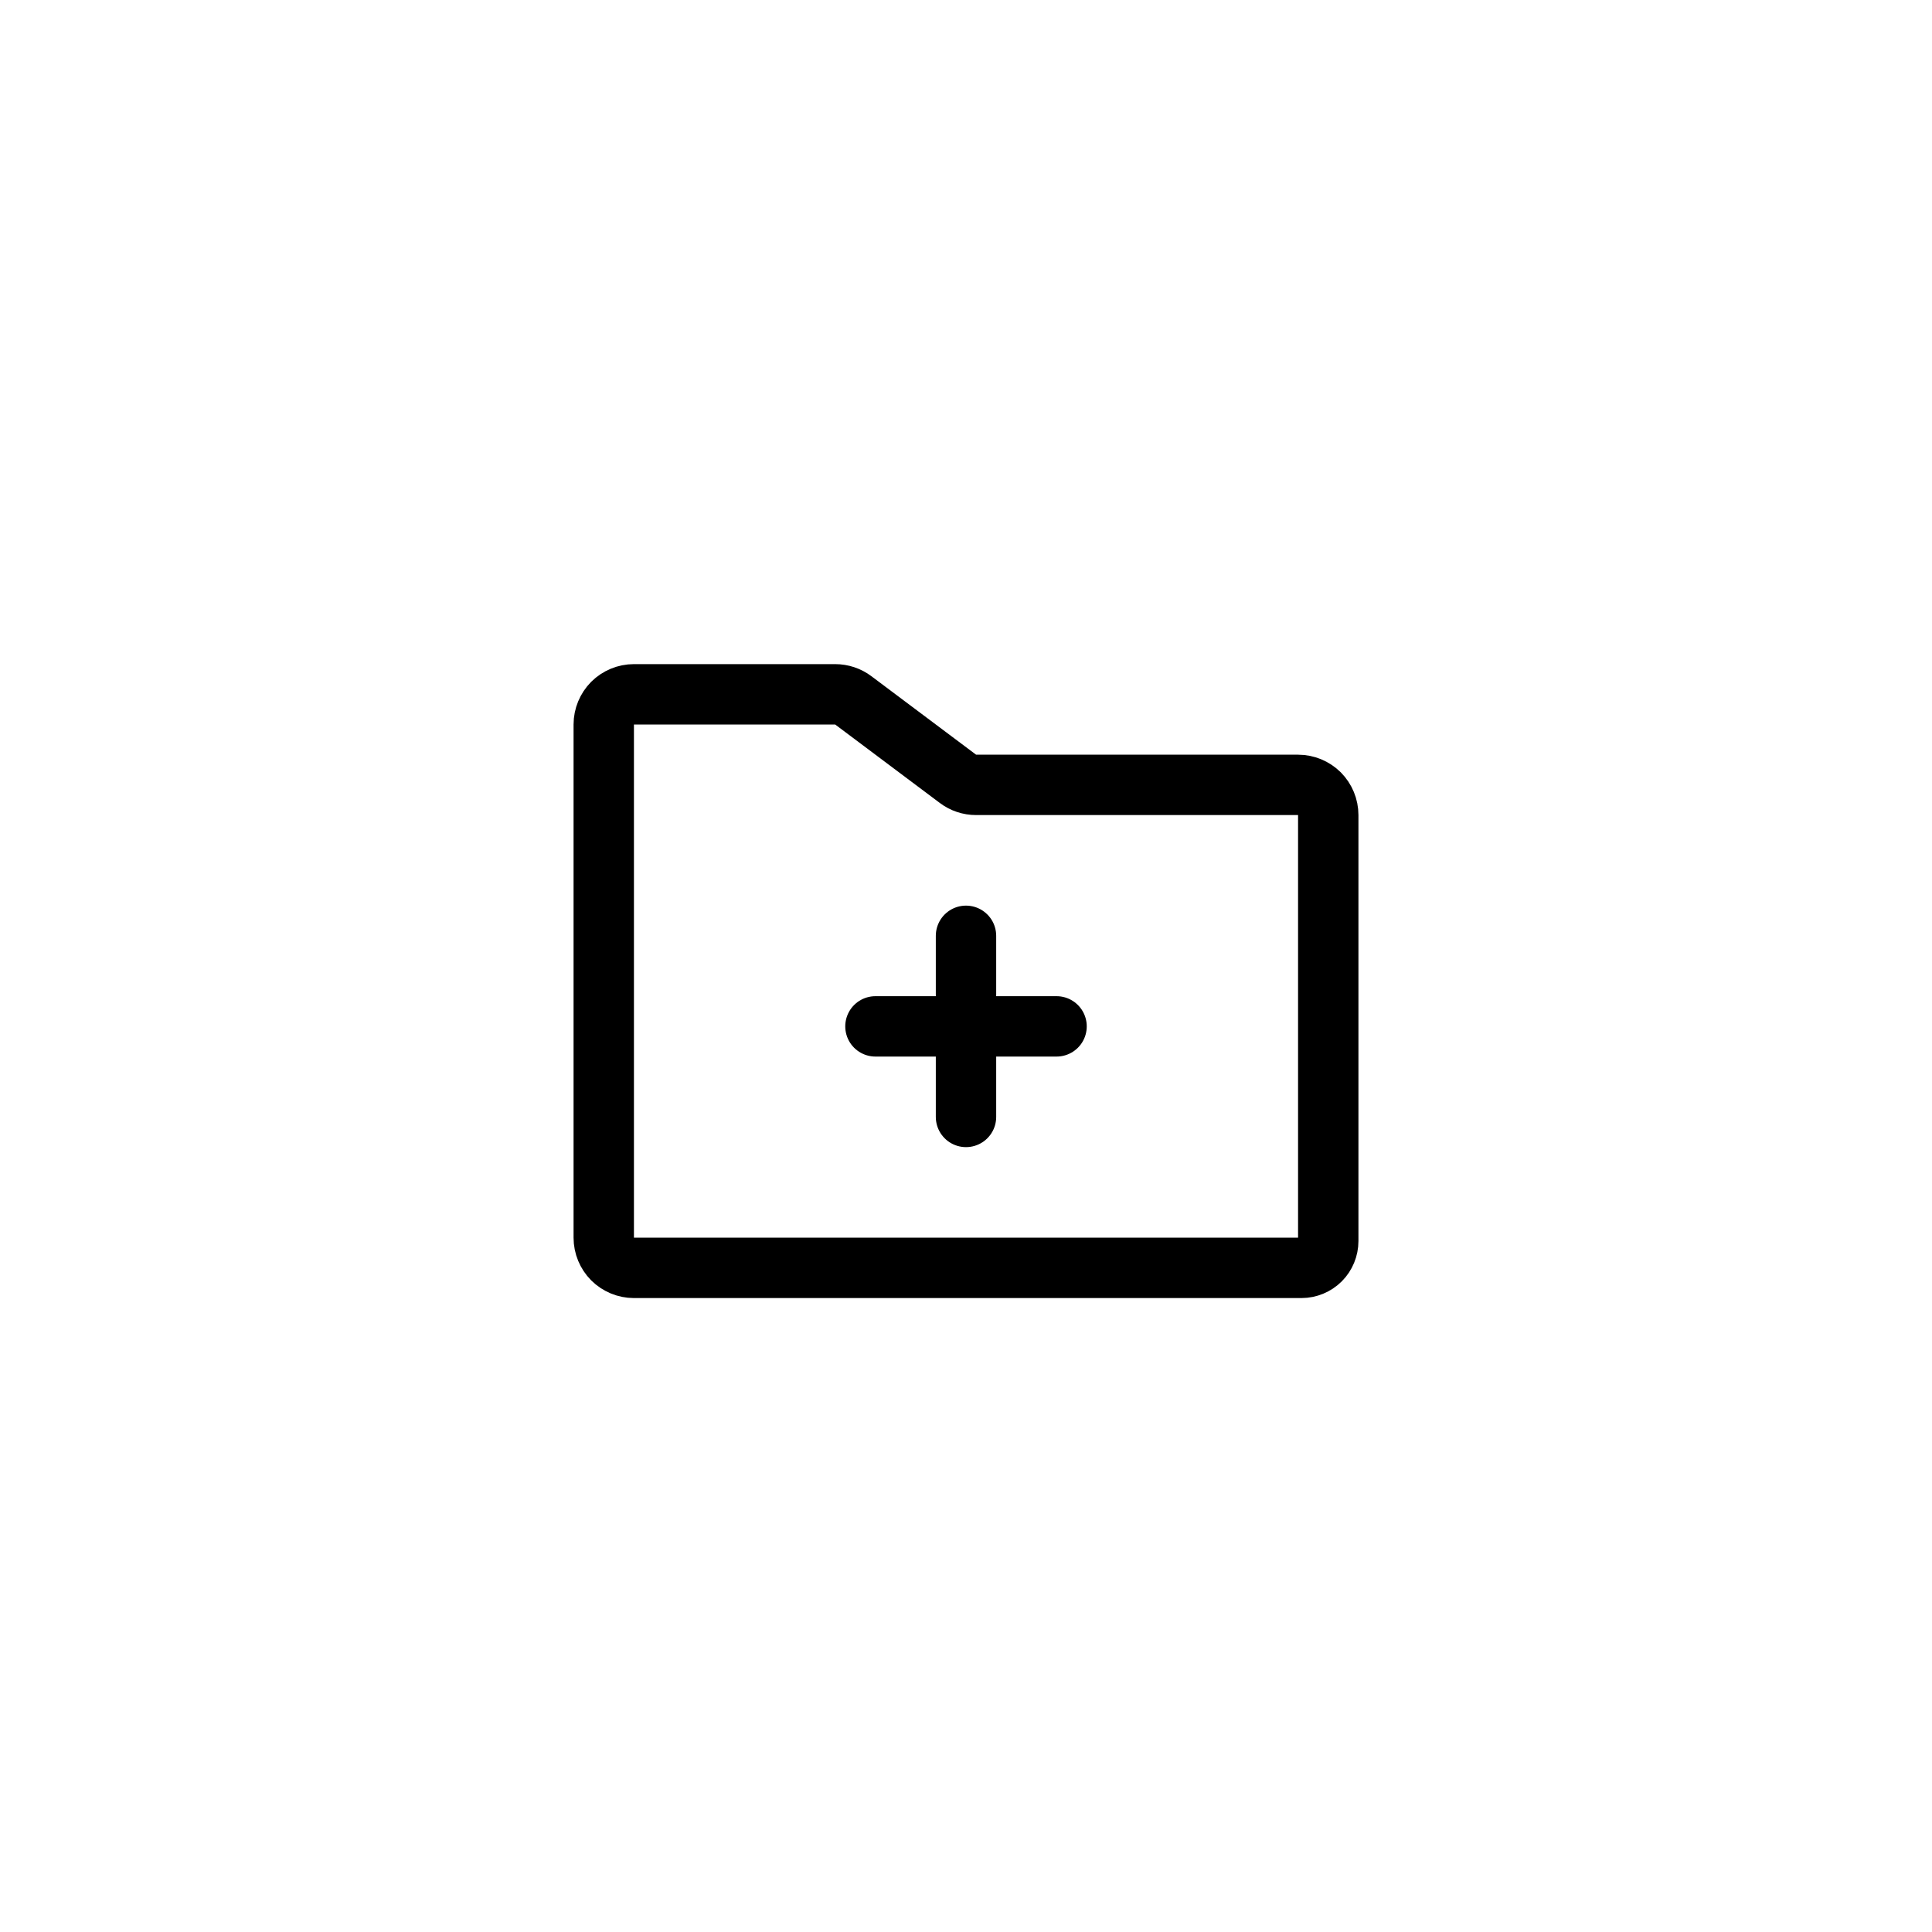
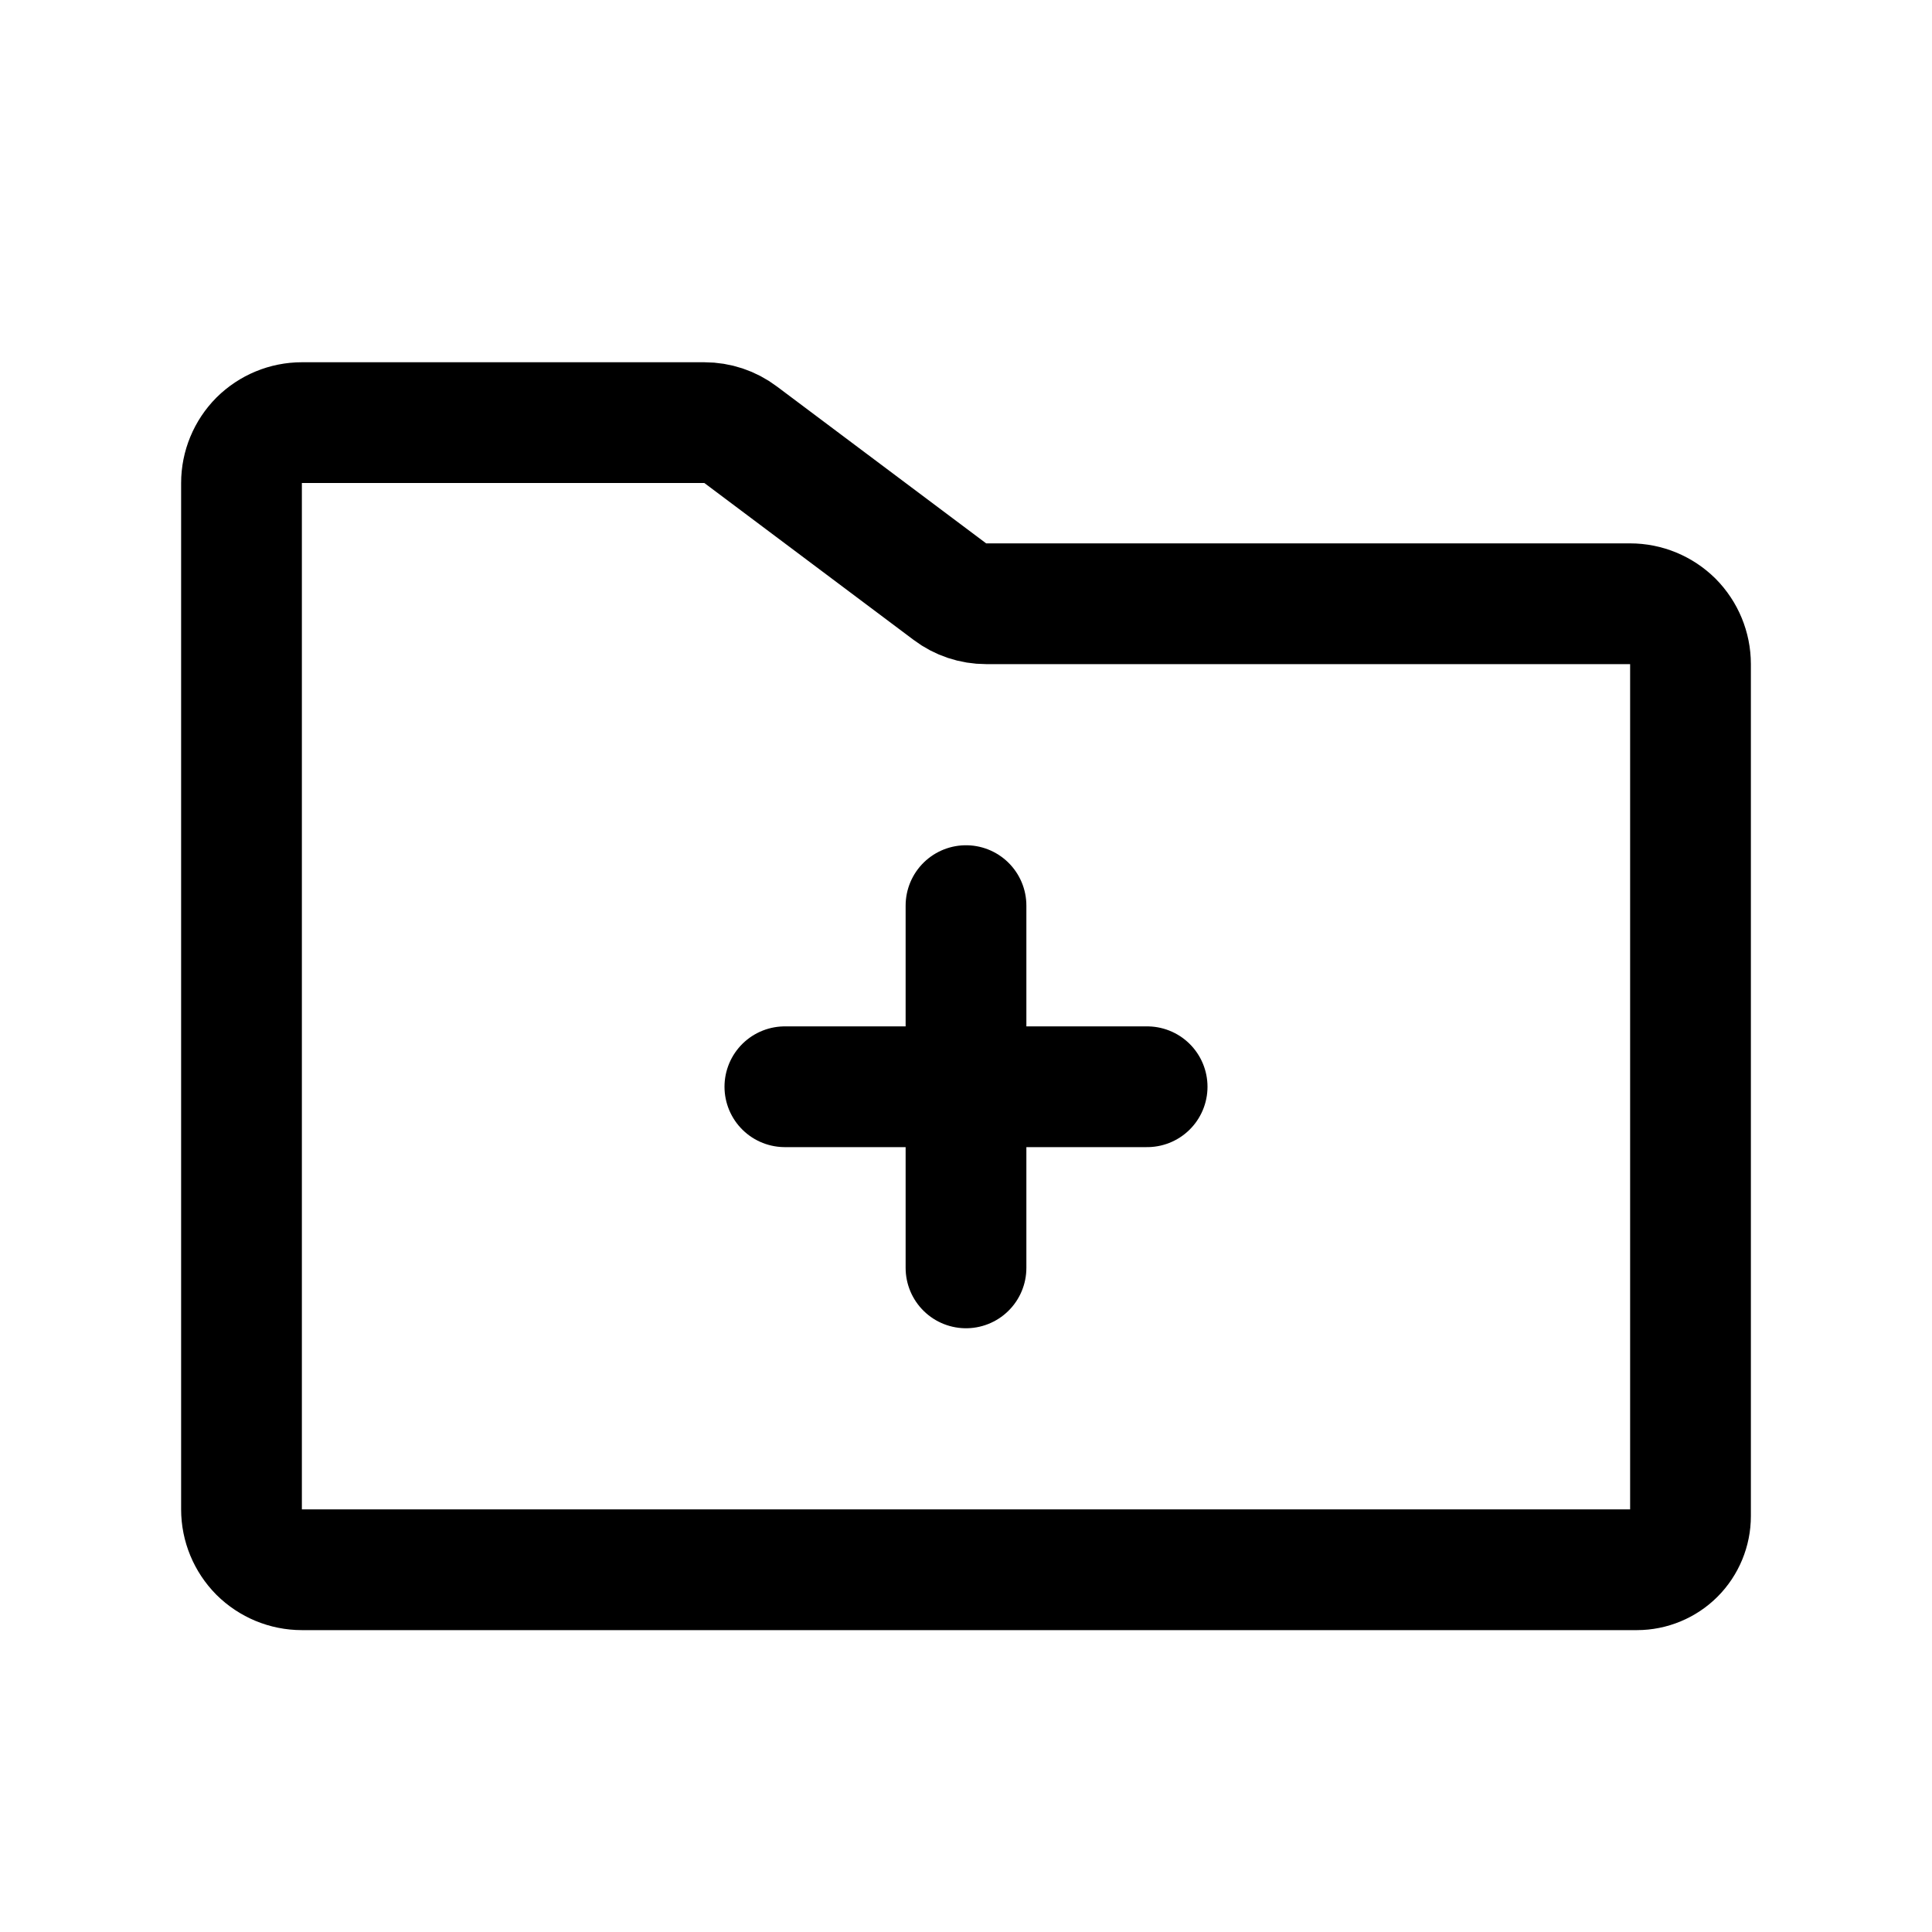
- <svg xmlns="http://www.w3.org/2000/svg" width="32" height="32" viewBox="0 0 32 32" fill="none">
-   <path d="M22 13.5V20.556C22 20.673 21.953 20.787 21.87 20.87C21.787 20.953 21.673 21 21.556 21H10.5C10.367 21 10.24 20.947 10.146 20.854C10.053 20.76 10 20.633 10 20.5V12C10 11.867 10.053 11.74 10.146 11.646C10.24 11.553 10.367 11.5 10.5 11.5H13.833C13.941 11.5 14.047 11.535 14.133 11.6L15.867 12.9C15.953 12.965 16.058 13 16.167 13H21.5C21.633 13 21.76 13.053 21.854 13.146C21.947 13.24 22 13.367 22 13.5Z" stroke="currentColor" stroke-linecap="round" stroke-linejoin="round" />
-   <path d="M14.5 17H17.5" stroke="currentColor" stroke-linecap="round" stroke-linejoin="round" />
-   <path d="M16 15.5V18.5" stroke="currentColor" stroke-linecap="round" stroke-linejoin="round" />
+ <svg xmlns="http://www.w3.org/2000/svg" width="16" height="16" viewBox="0 0 16 16" fill="none">
+   <path d="M14 5.5V12.556C14 12.673 13.953 12.787 13.87 12.87C13.787 12.953 13.673 13 13.556 13H2.5C2.367 13 2.24 12.947 2.146 12.854C2.053 12.76 2 12.633 2 12.5V4C2 3.867 2.053 3.74 2.146 3.646C2.24 3.553 2.367 3.5 2.5 3.5H5.833C5.942 3.5 6.047 3.535 6.133 3.6L7.867 4.9C7.953 4.965 8.058 5 8.167 5H13.5C13.633 5 13.76 5.053 13.854 5.146C13.947 5.24 14 5.367 14 5.5Z" stroke="currentColor" stroke-linecap="round" stroke-linejoin="round" />
+   <path d="M6.5 9H9.5" stroke="currentColor" stroke-linecap="round" stroke-linejoin="round" />
+   <path d="M8 7.5V10.5" stroke="currentColor" stroke-linecap="round" stroke-linejoin="round" />
</svg>
